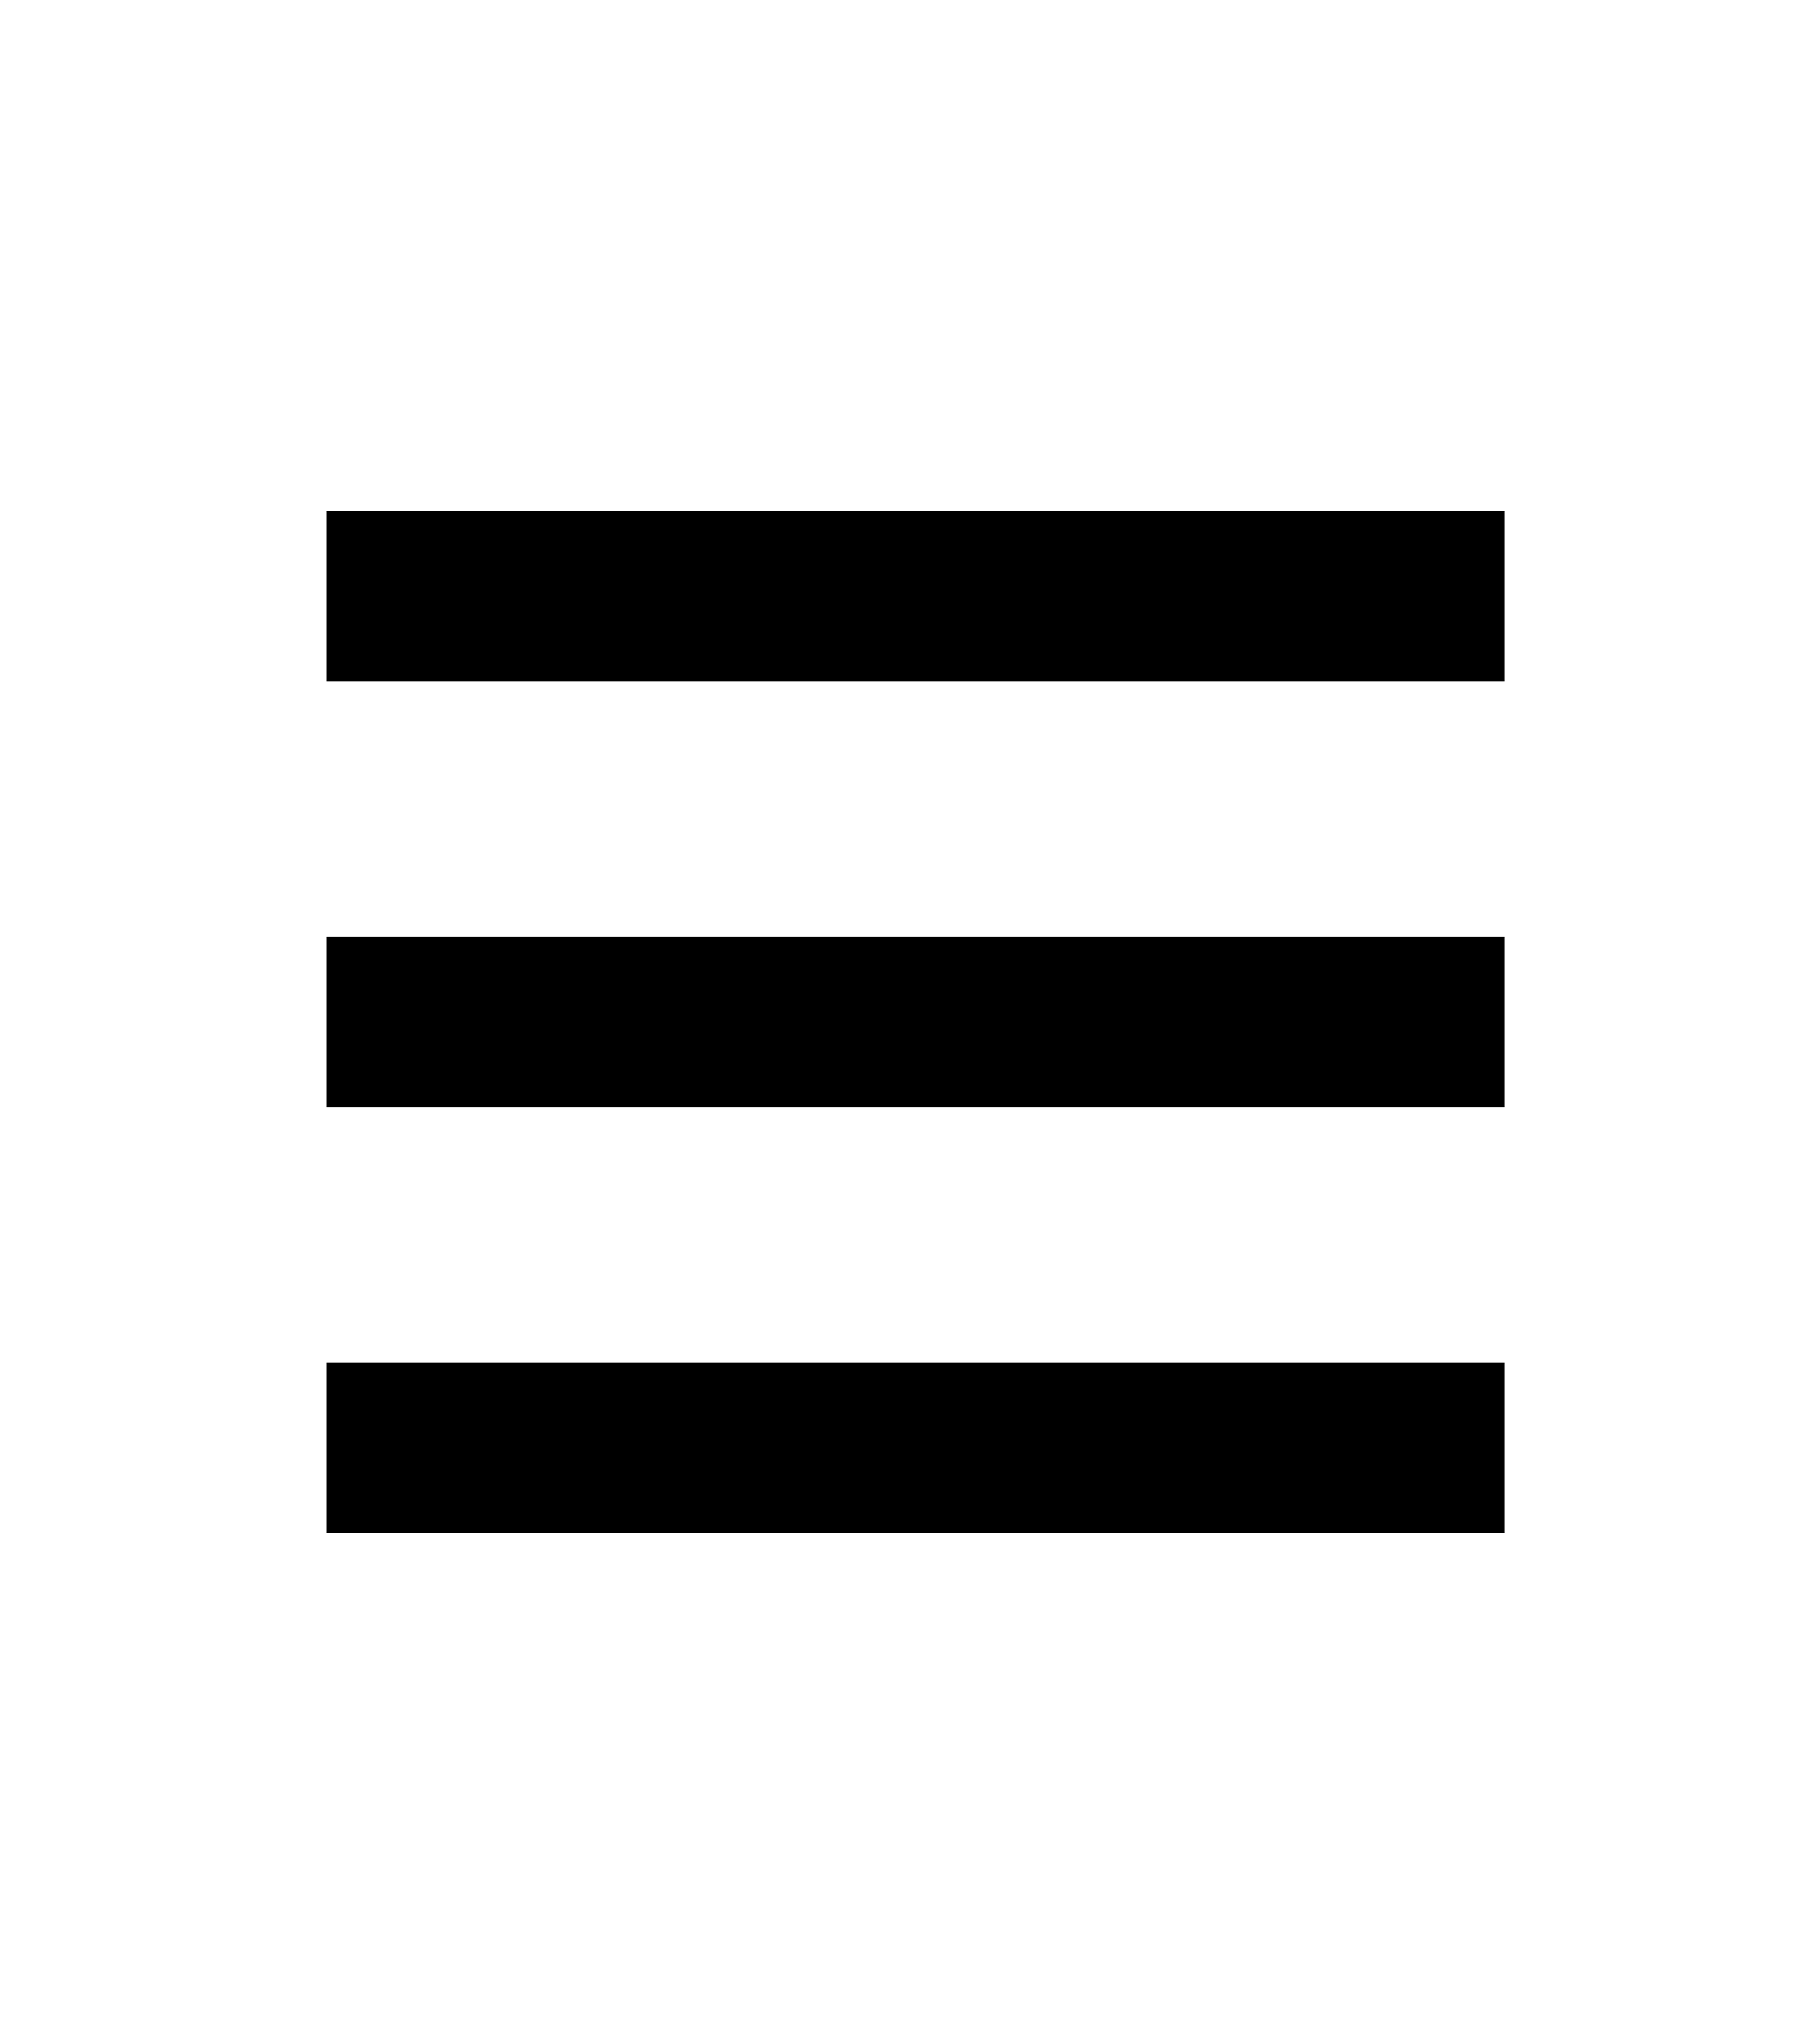
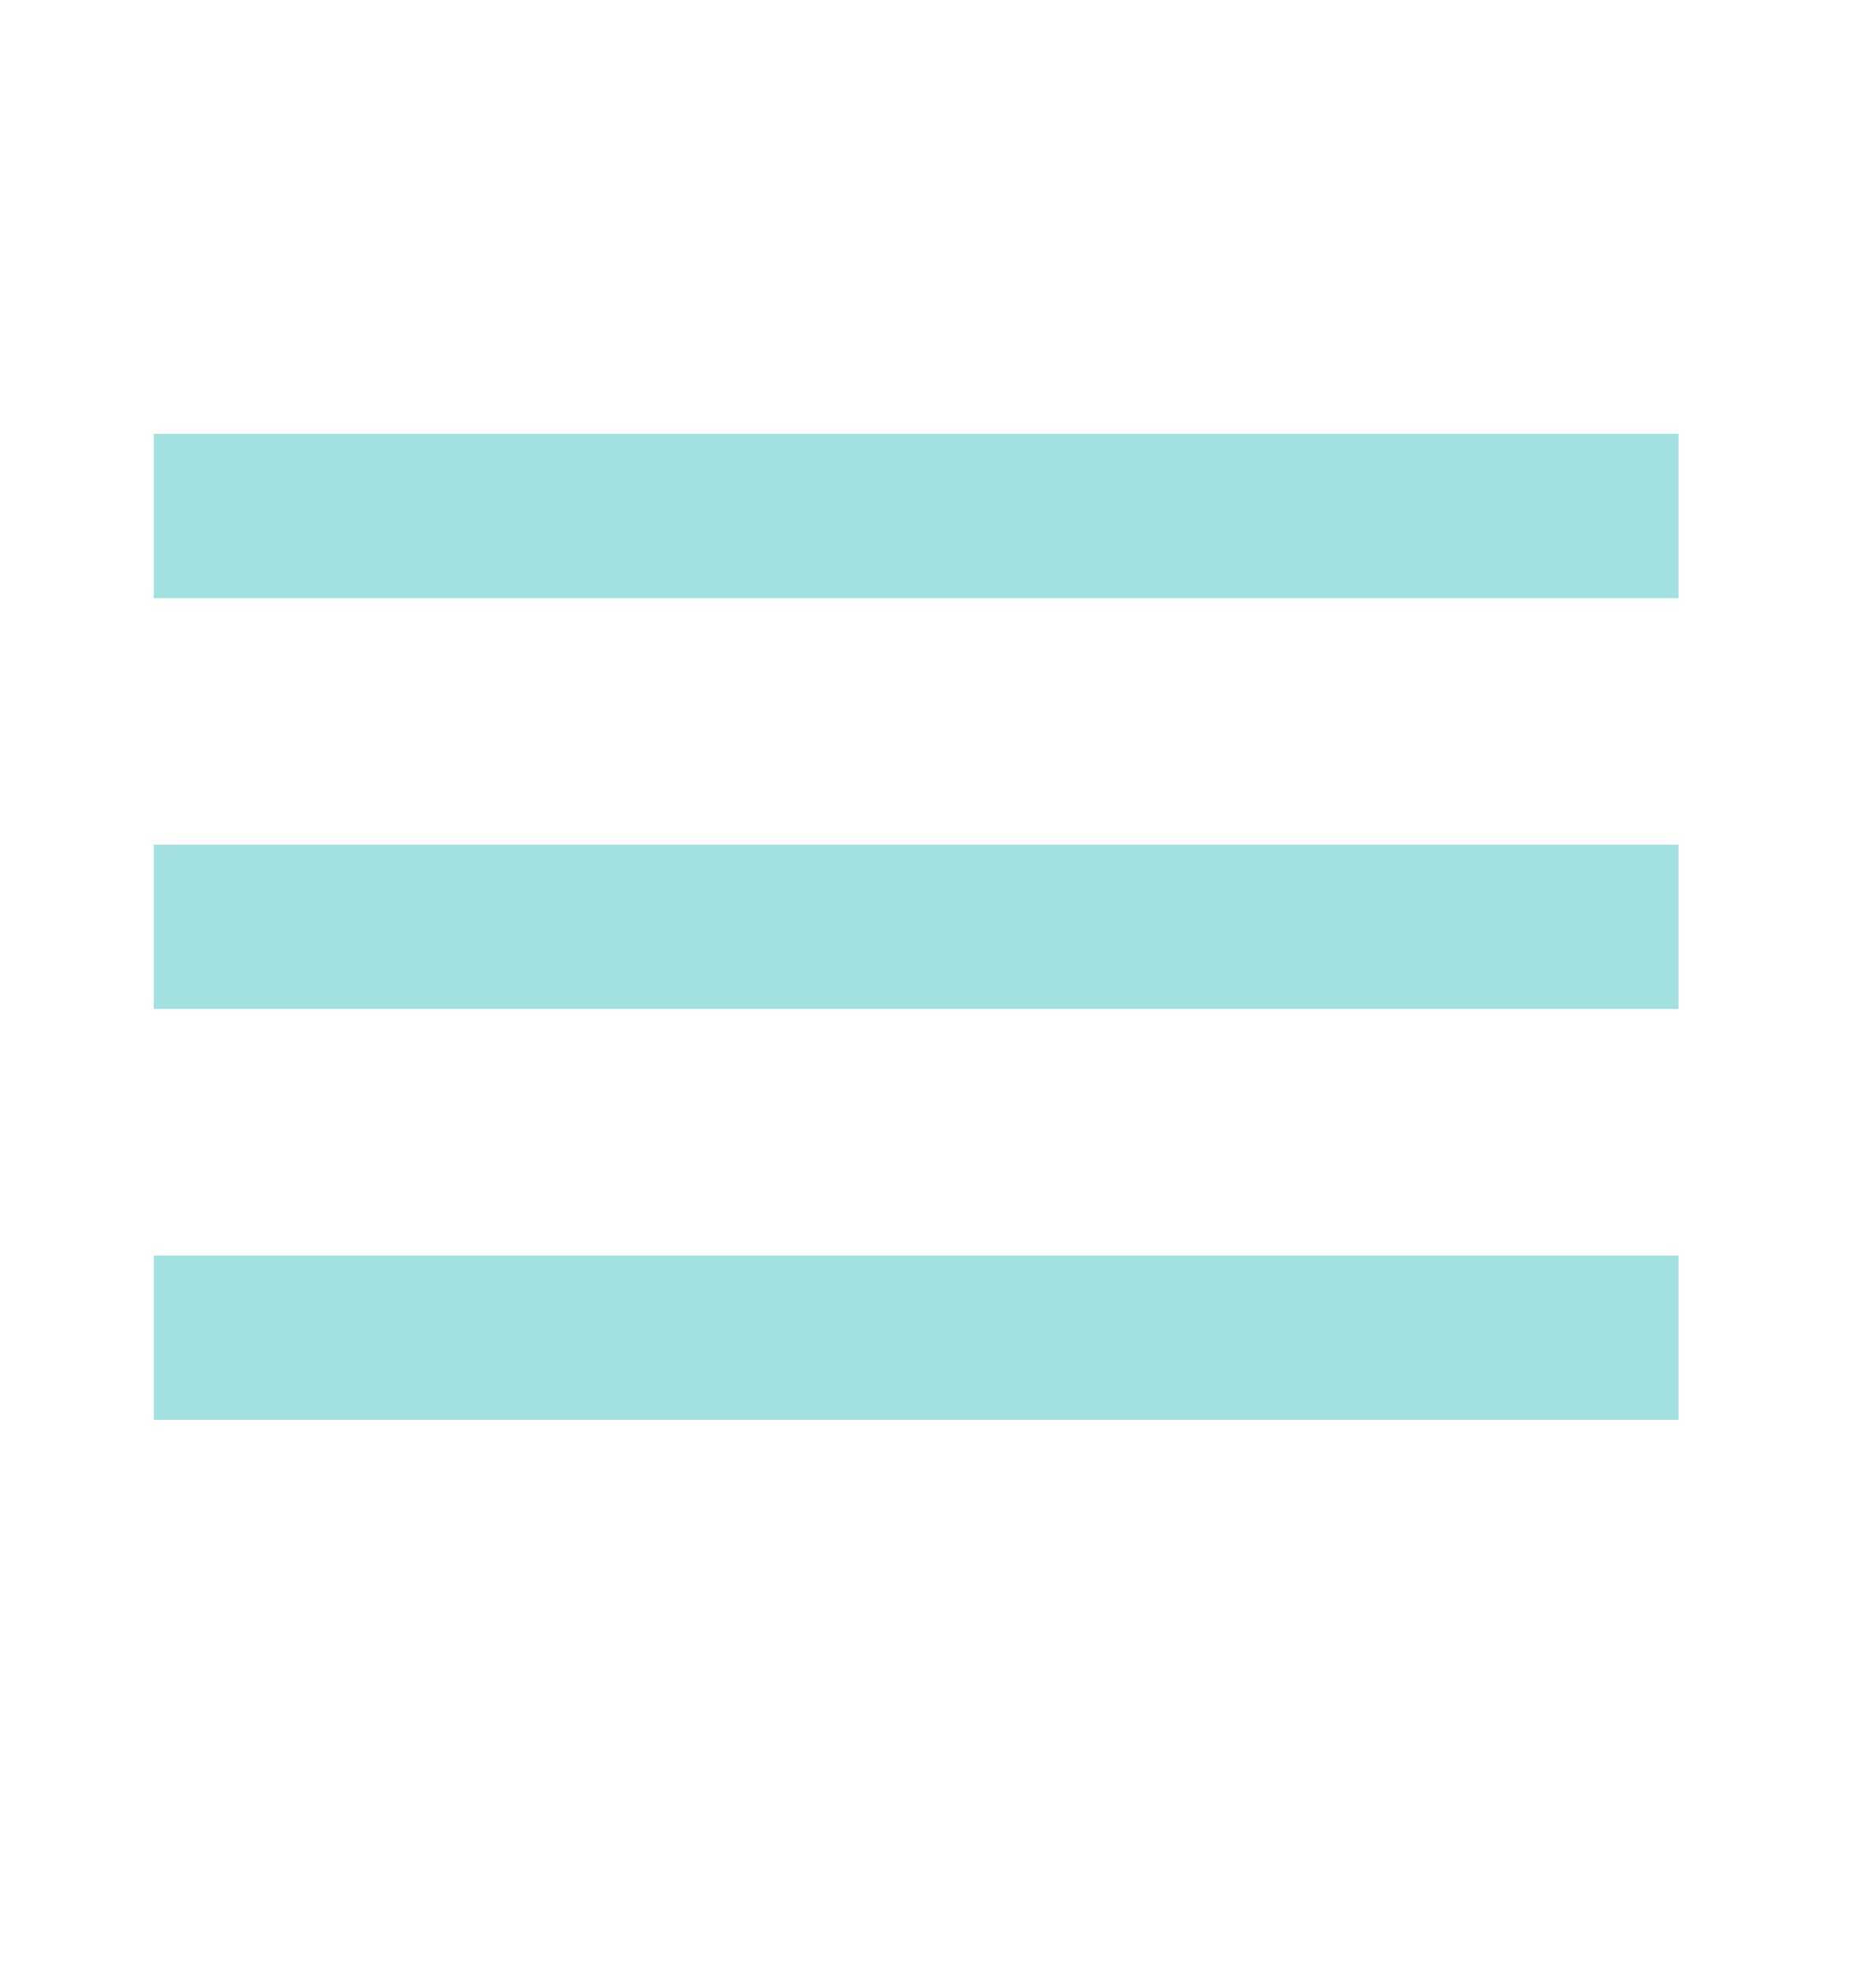
- <svg xmlns="http://www.w3.org/2000/svg" width="44" height="50" viewBox="0 0 44 50" fill="none">
-   <path d="M7.988 12.5H36.797V16.667H7.988V12.5ZM7.988 22.917H36.797V27.083H7.988V22.917ZM7.988 33.333H36.797V37.5H7.988V33.333Z" fill="black" />
+ <svg xmlns="http://www.w3.org/2000/svg" width="58" height="61" viewBox="0 0 58 61" fill="none">
+   <path d="M4.755 13.42H51.916V18.503H4.755V13.42ZM4.755 26.128H51.916V31.212H4.755V26.128ZM4.755 38.837H51.916V43.92H4.755V38.837Z" fill="#A3E1E1" />
</svg>
